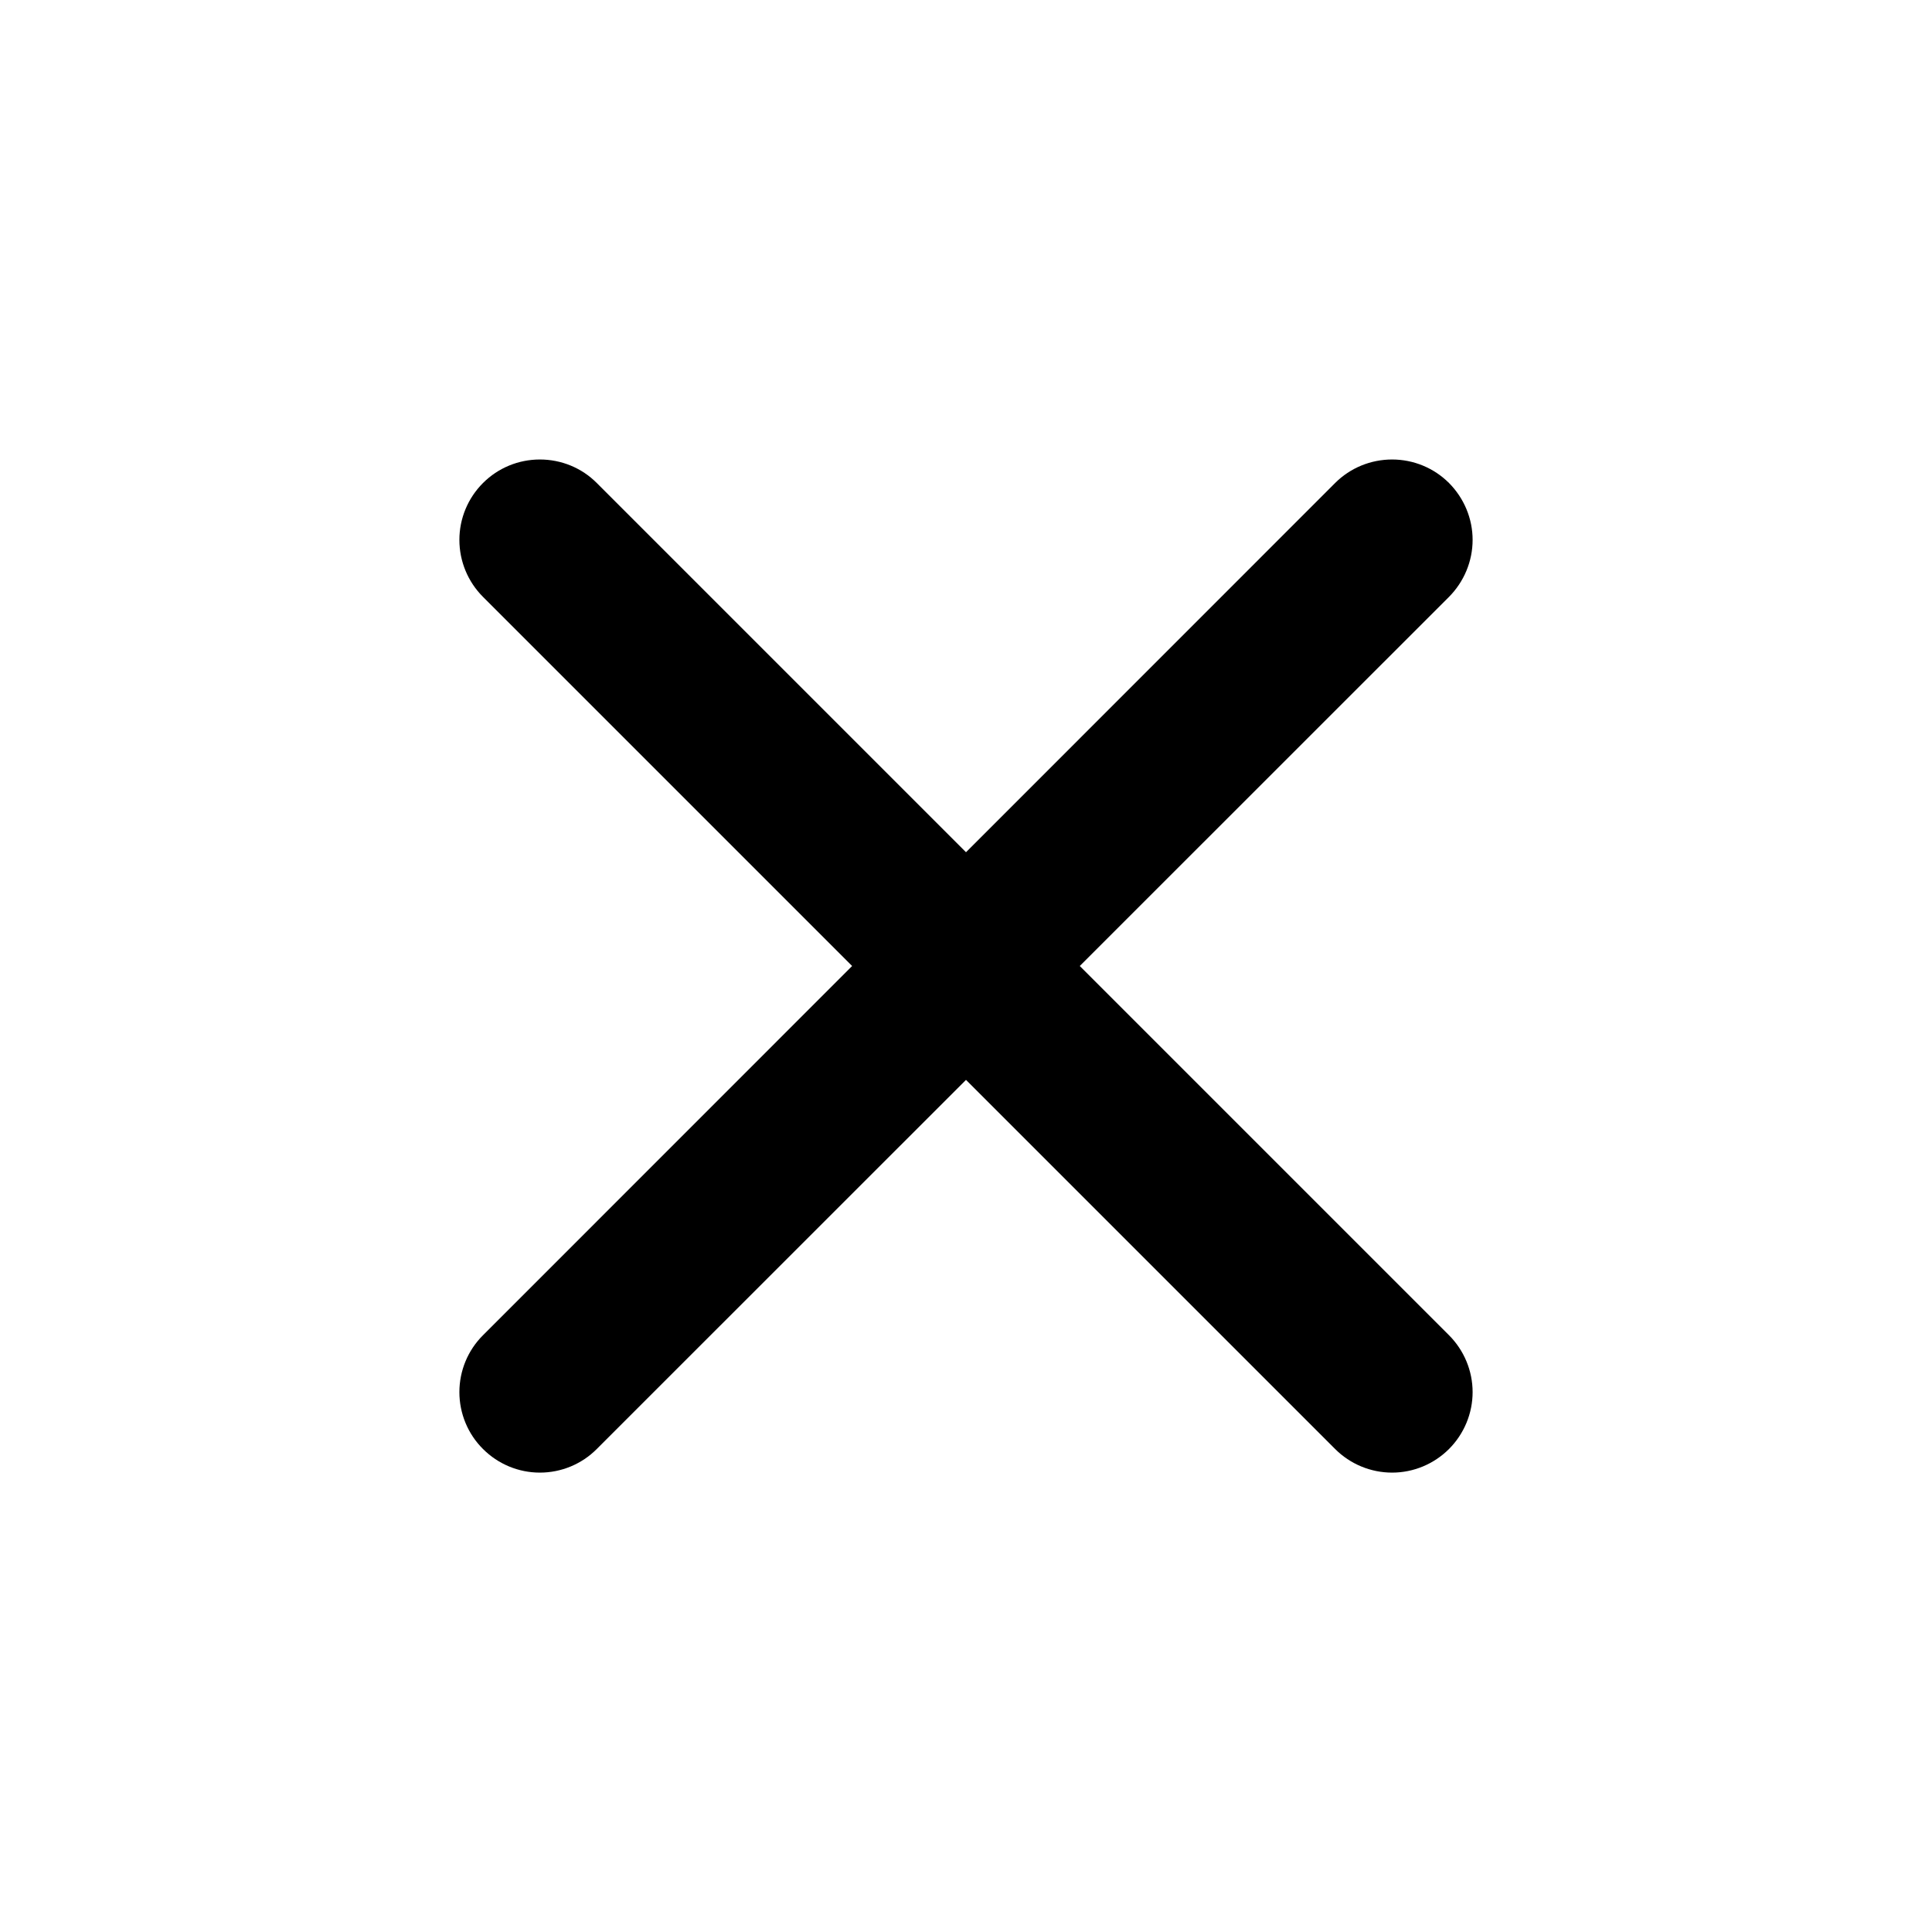
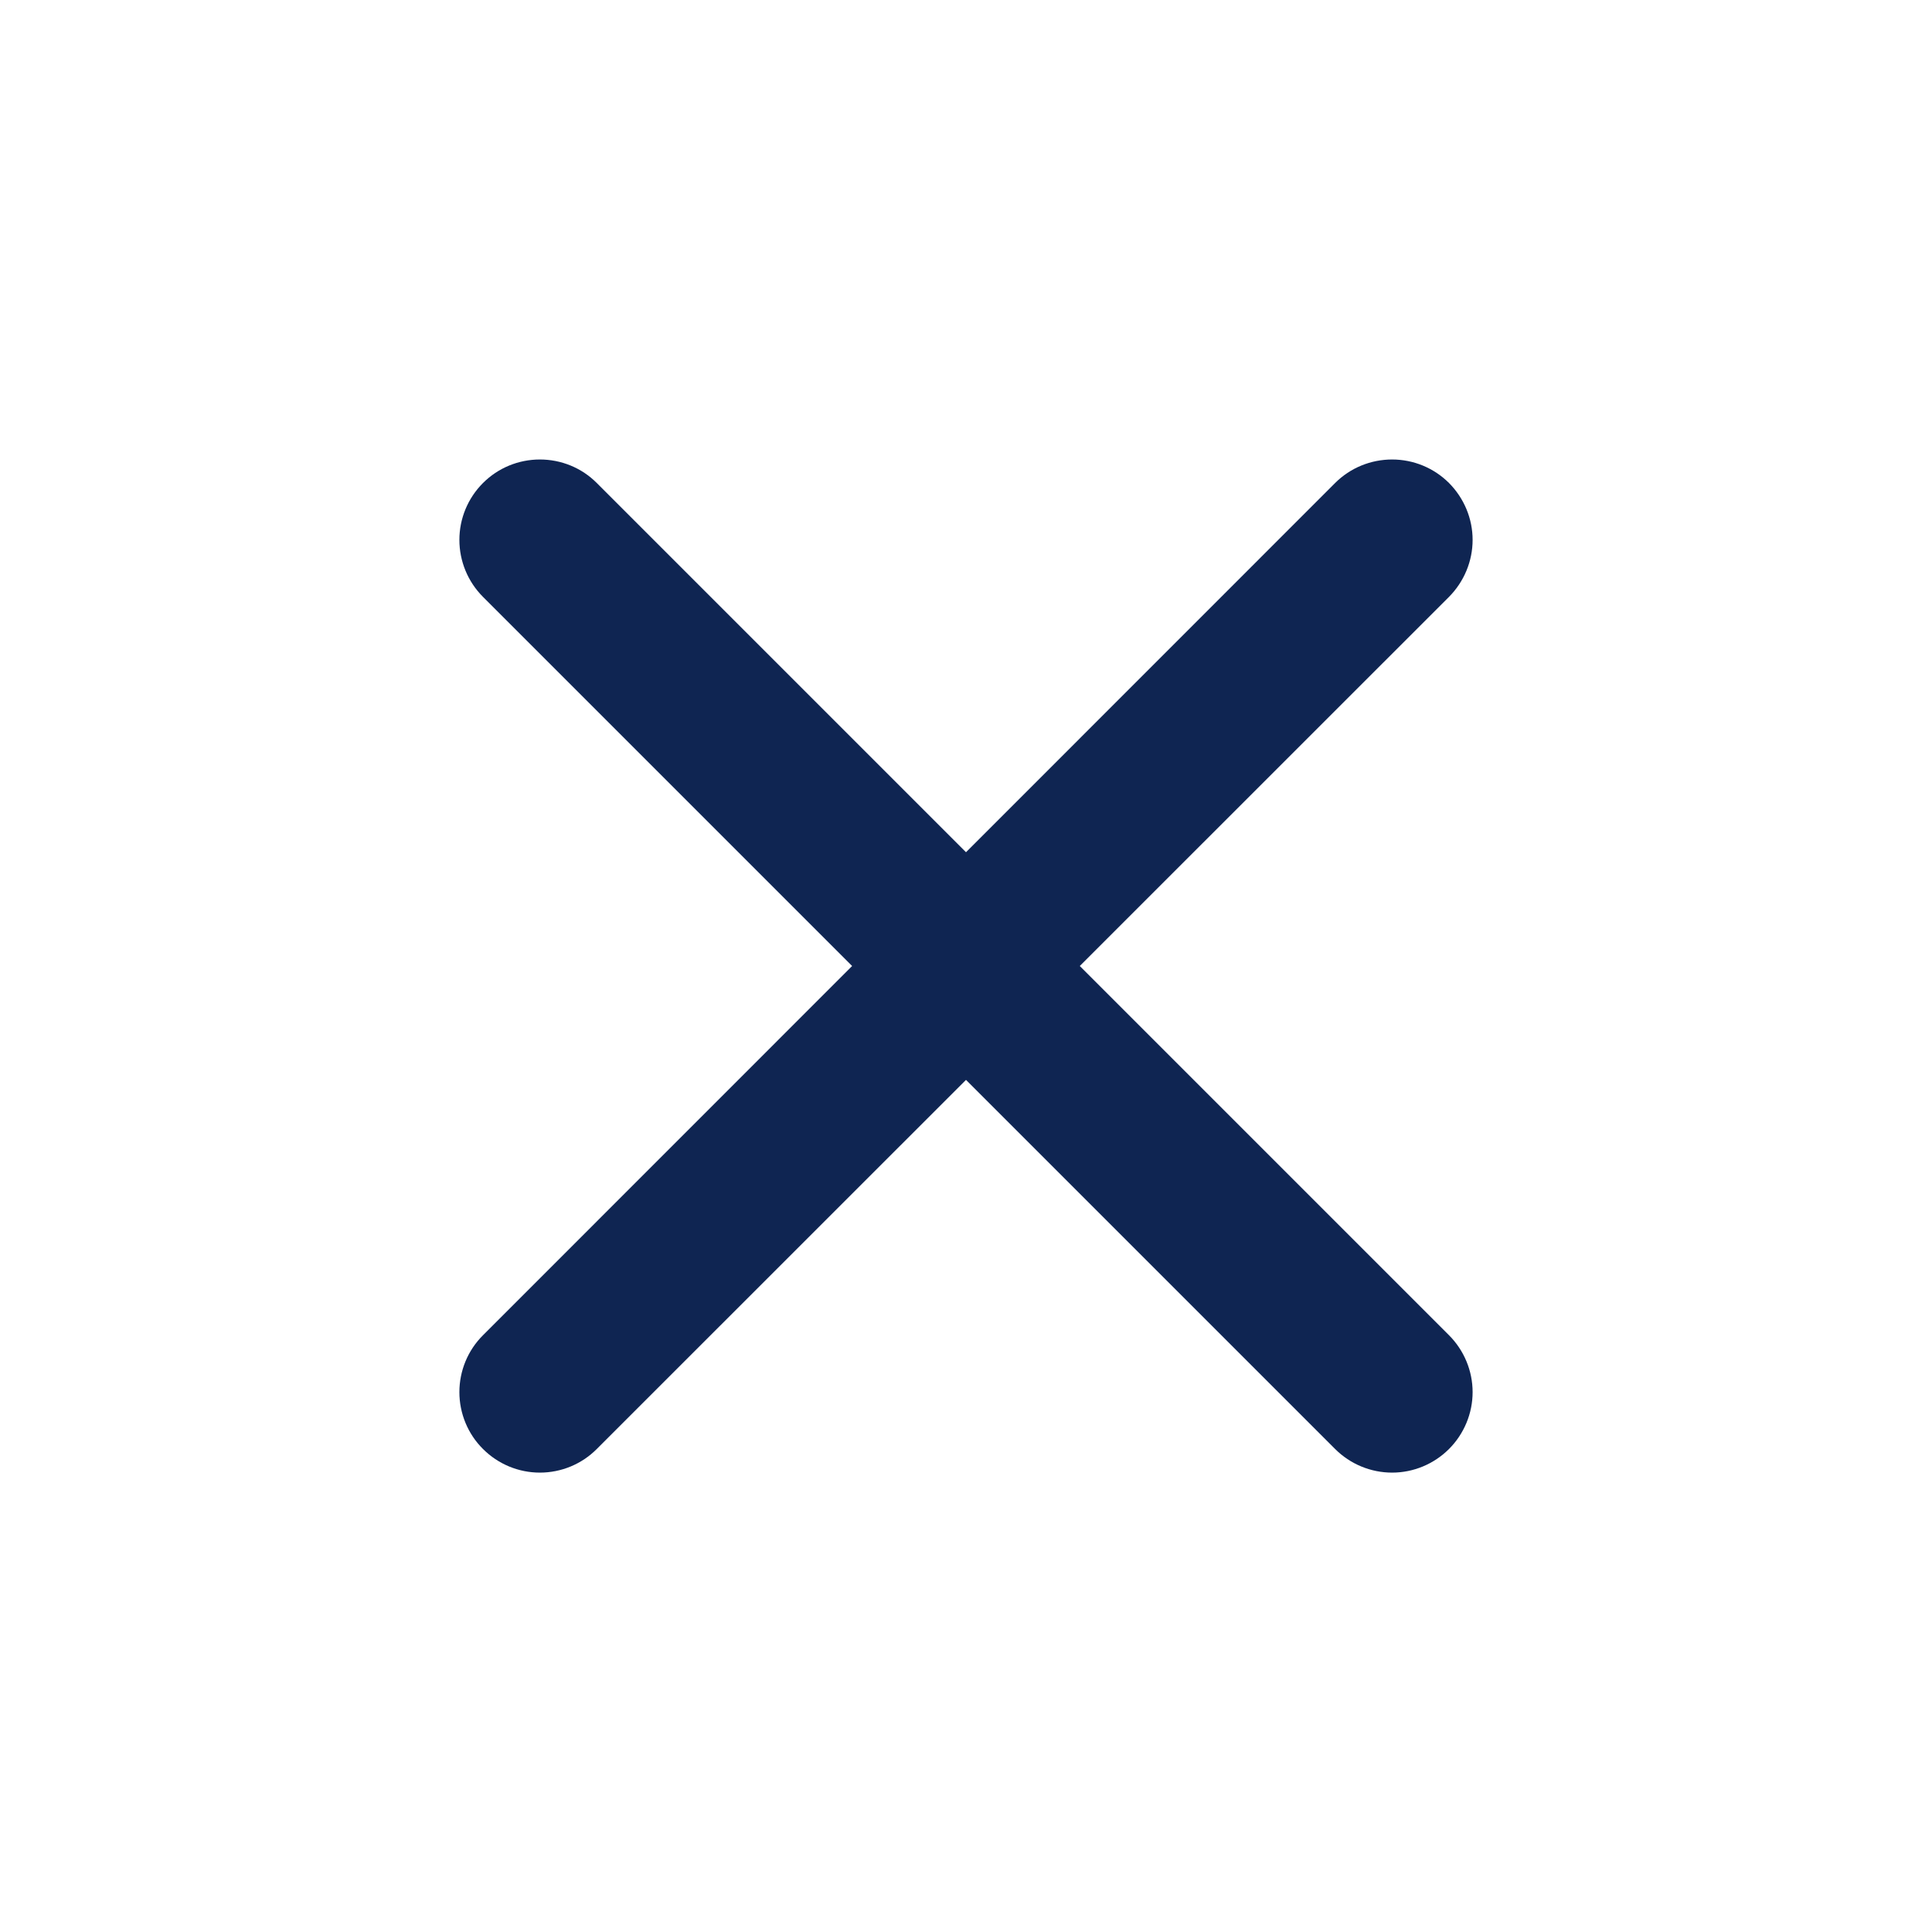
<svg xmlns="http://www.w3.org/2000/svg" width="18" height="18" viewBox="0 0 18 18" fill="none">
-   <path d="M13.5 4.5C13.359 4.359 13.168 4.281 12.97 4.281C12.771 4.281 12.58 4.359 12.439 4.5L9 7.94L5.56 4.5C5.42 4.359 5.229 4.281 5.03 4.281C4.831 4.281 4.641 4.359 4.5 4.5C4.359 4.641 4.28 4.831 4.28 5.03C4.28 5.229 4.359 5.42 4.5 5.561L7.939 9L4.5 12.44C4.359 12.58 4.28 12.771 4.28 12.97C4.28 13.169 4.359 13.36 4.5 13.5C4.641 13.641 4.831 13.72 5.03 13.72C5.229 13.72 5.42 13.641 5.56 13.5L9 10.061L12.439 13.5C12.58 13.641 12.771 13.72 12.97 13.72C13.168 13.72 13.359 13.641 13.5 13.5C13.64 13.36 13.72 13.169 13.72 12.97C13.72 12.771 13.64 12.58 13.5 12.44L10.06 9L13.5 5.561C13.64 5.42 13.72 5.229 13.72 5.03C13.72 4.831 13.64 4.641 13.5 4.5Z" fill="currentColor" />
+   <path d="M13.5 4.5C13.359 4.359 13.168 4.281 12.97 4.281C12.771 4.281 12.58 4.359 12.439 4.5L9 7.94L5.56 4.5C5.42 4.359 5.229 4.281 5.03 4.281C4.831 4.281 4.641 4.359 4.5 4.5C4.359 4.641 4.28 4.831 4.28 5.03C4.28 5.229 4.359 5.42 4.5 5.561L7.939 9L4.5 12.44C4.359 12.58 4.28 12.771 4.28 12.97C4.28 13.169 4.359 13.36 4.5 13.5C4.641 13.641 4.831 13.72 5.03 13.72C5.229 13.72 5.42 13.641 5.56 13.5L9 10.061L12.439 13.5C12.58 13.641 12.771 13.72 12.97 13.72C13.168 13.72 13.359 13.641 13.5 13.5C13.64 13.36 13.72 13.169 13.72 12.97C13.72 12.771 13.64 12.58 13.5 12.44L10.06 9L13.5 5.561C13.64 5.42 13.72 5.229 13.72 5.03C13.72 4.831 13.64 4.641 13.5 4.5Z" fill="#0F2552" />
</svg>
